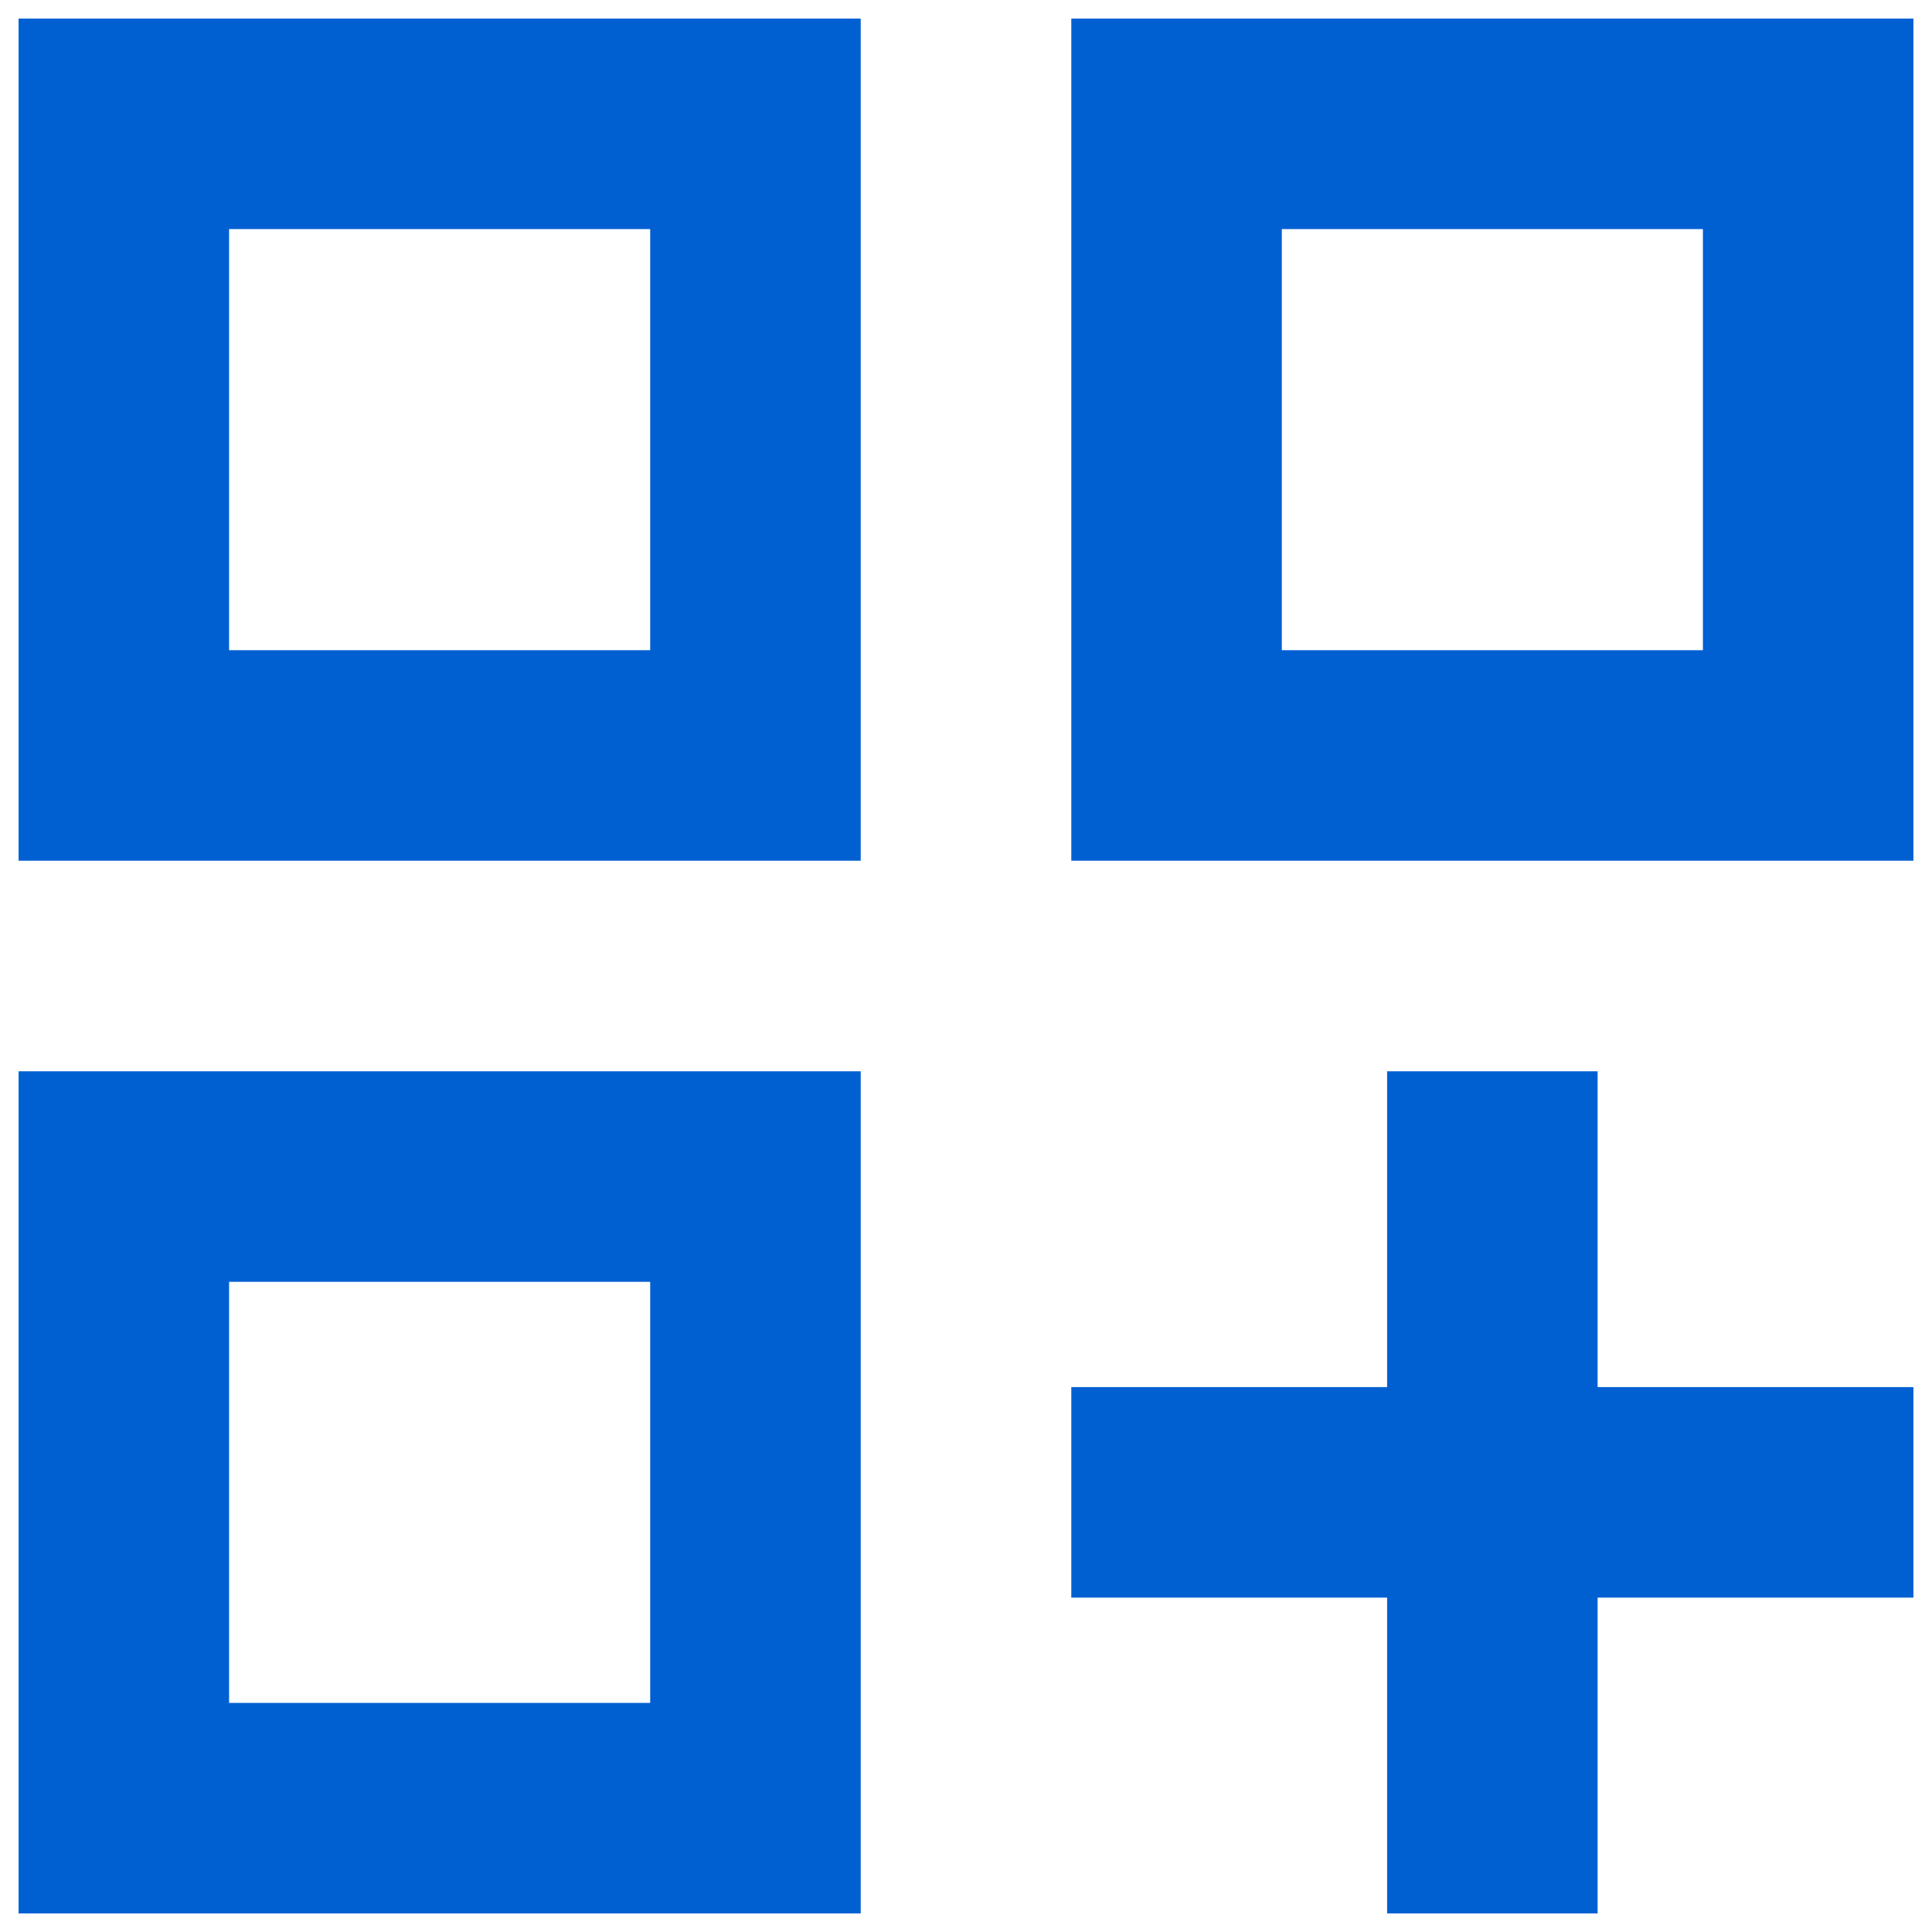
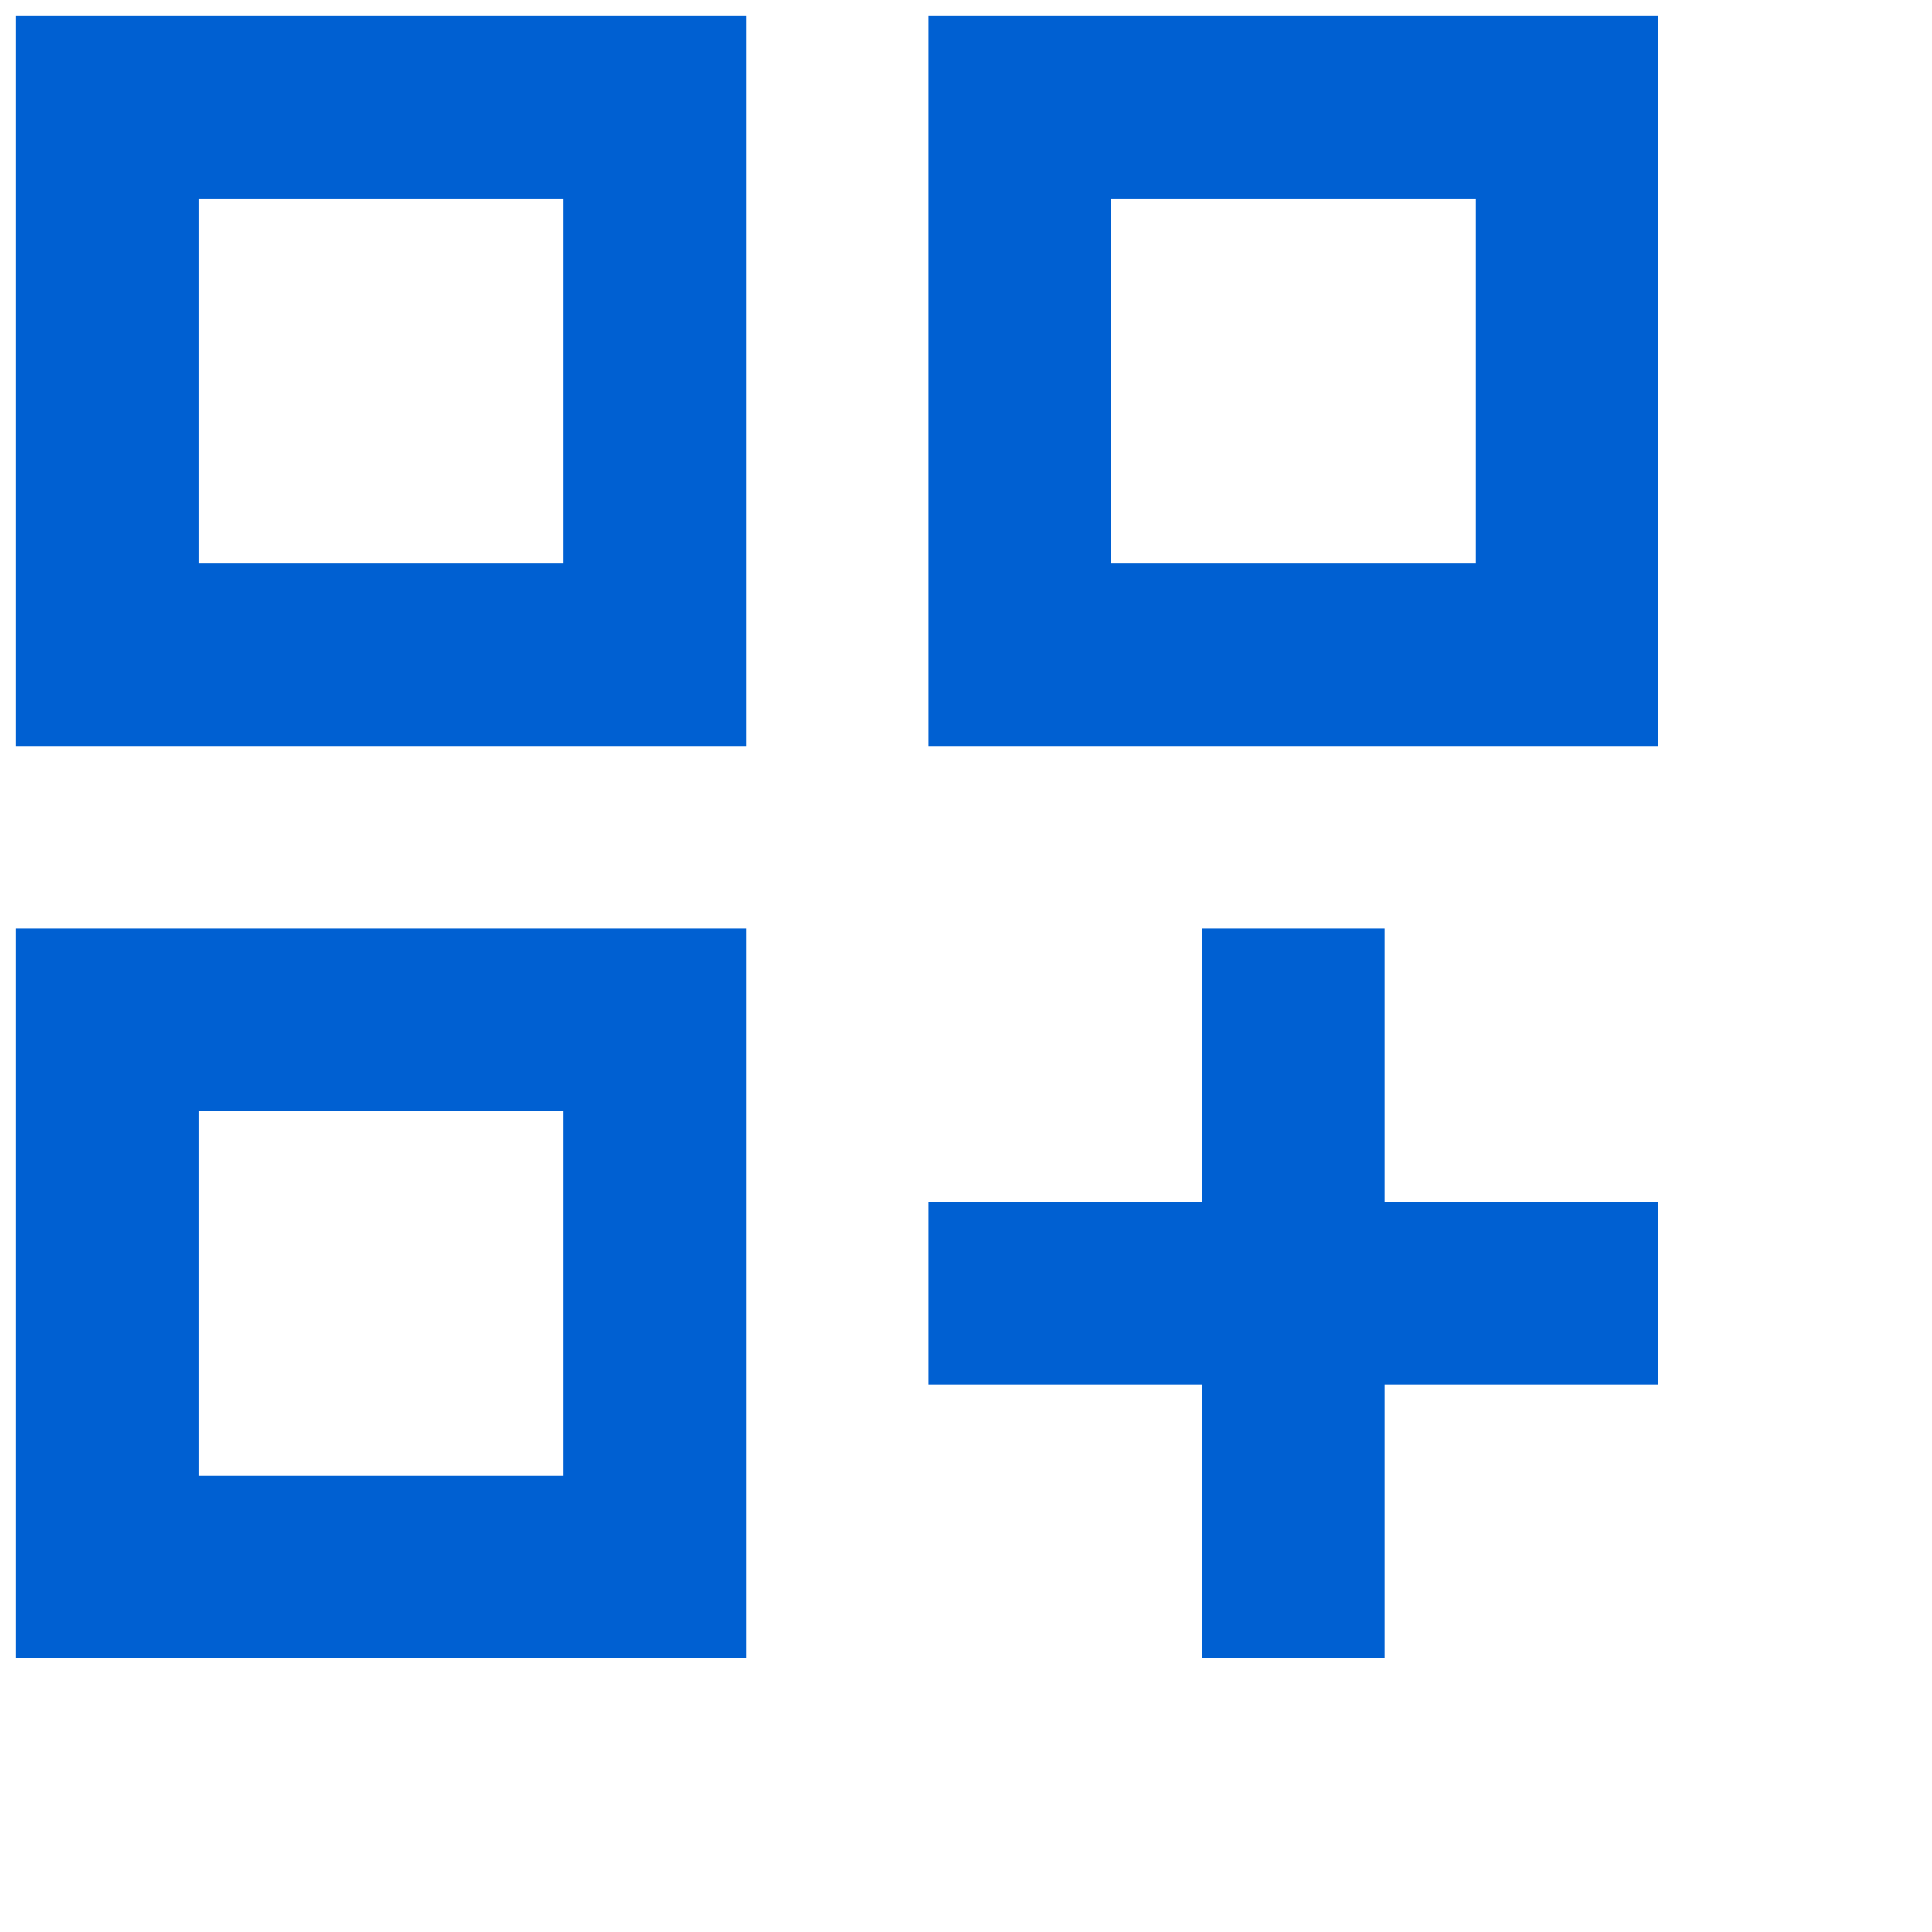
- <svg xmlns="http://www.w3.org/2000/svg" width="26" height="26" viewBox="0 0 26 26" fill="none">
+ <svg xmlns="http://www.w3.org/2000/svg" width="24" height="24" viewBox="0 0 30 30" fill="none">
  <path d="M0.25 0.25H11.583V11.583H0.25V0.25ZM14.417 0.25H25.75V11.583H14.417V0.25ZM0.25 14.417H11.583V25.75H0.25V14.417ZM18.667 14.417H21.5V18.667H25.75V21.5H21.5V25.75H18.667V21.5H14.417V18.667H18.667V14.417ZM17.25 3.083V8.75H22.917V3.083H17.25ZM3.083 3.083V8.75H8.75V3.083H3.083ZM3.083 17.25V22.917H8.75V17.25H3.083Z" fill="#0060D2" />
</svg>
